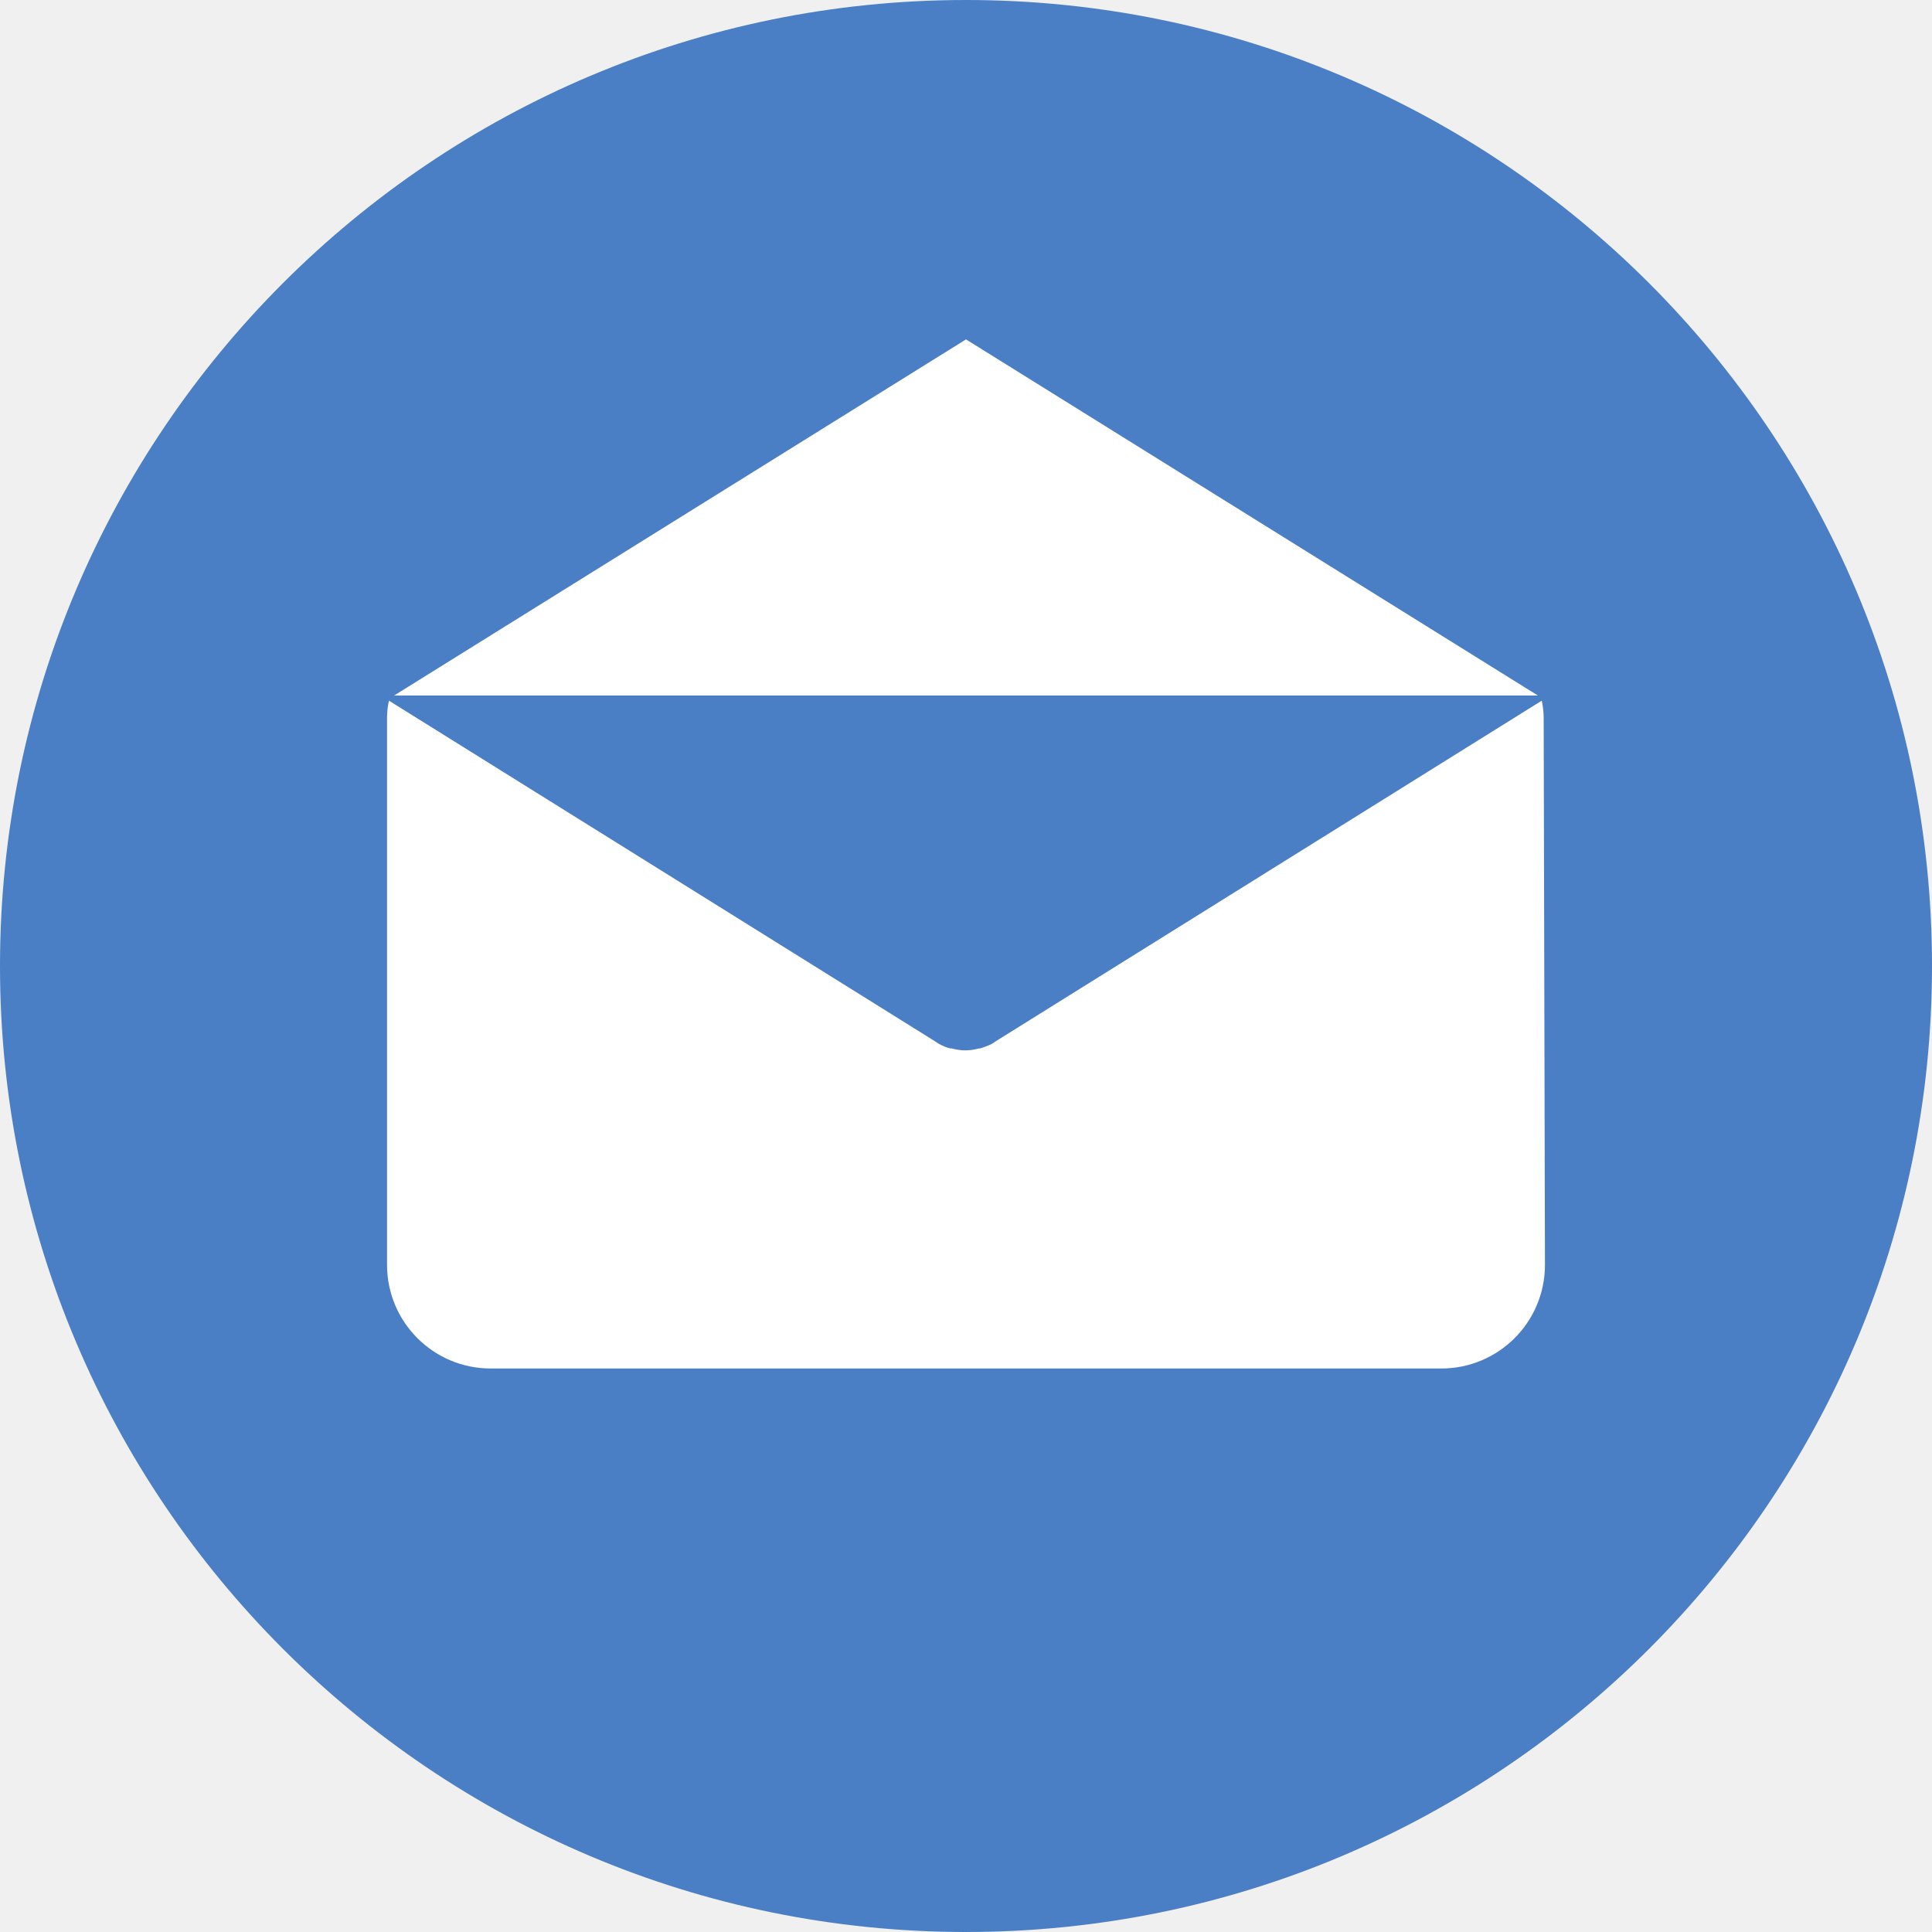
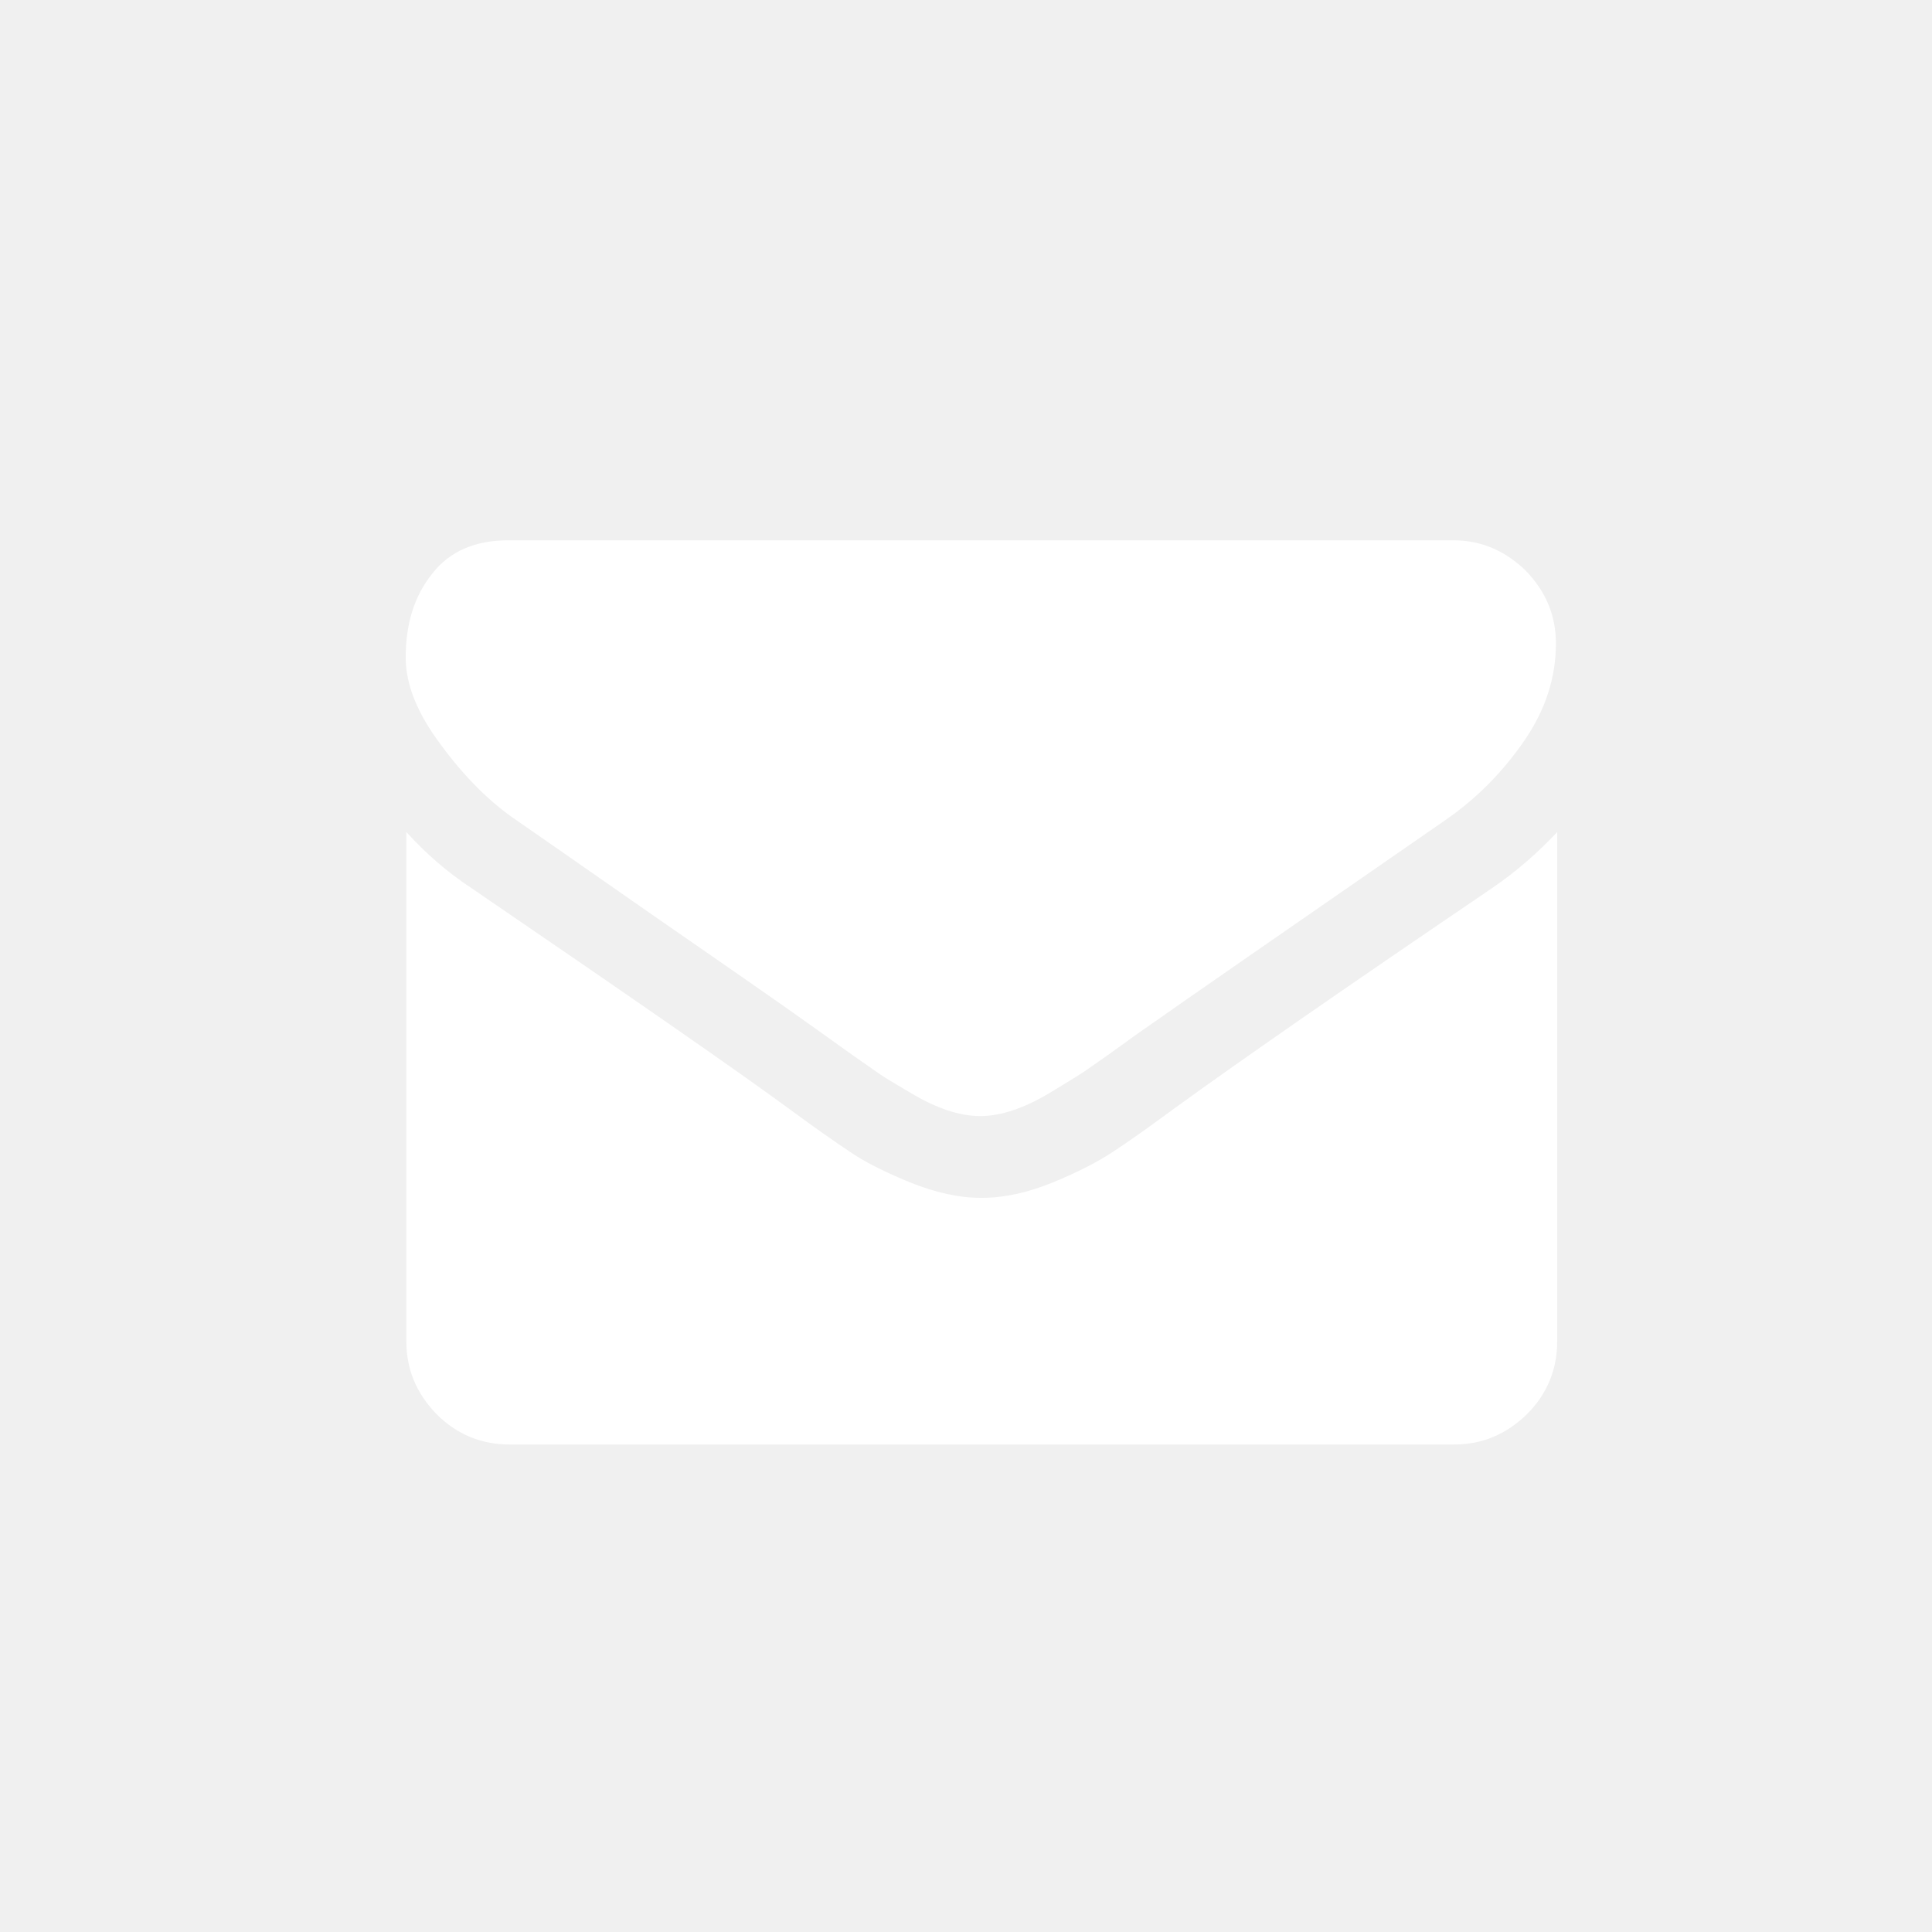
<svg xmlns="http://www.w3.org/2000/svg" version="1.1" id="Layer_1" x="0px" y="0px" viewBox="0 0 300 300" style="enable-background:new 0 0 300 300;" xml:space="preserve">
  <style type="text/css">
- 	.st0{fill:#FFFFFF;}
- 	.st1{fill:#4A7FC6;}
+ 	.st0{display:none;fill:#FFFFFF;}
+ 	.st1{fill:#FFFFFF;}
</style>
  <circle class="st0" cx="150" cy="153.5" r="116.5" />
  <g>
+ </g>
+   <g>
    <g>
-       <path class="st1" d="M150,0C67.2,0,0,67.2,0,150c0,82.8,67.2,150,150,150s150-67.2,150-150C300,67.2,232.8,0,150,0z M150,52.7    l88.8,55.3H61.2L150,52.7z M239.9,196.4L239.9,196.4c0,8.9-7.2,16.1-16.1,16.1H76.2c-8.9,0-16.1-7.2-16.1-16.1v-84.9    c0-0.9,0.1-1.9,0.3-2.7l84.8,52.9c0.1,0.1,0.2,0.1,0.3,0.2c0.1,0.1,0.2,0.1,0.3,0.2c0.6,0.3,1.2,0.6,1.8,0.7c0.1,0,0.1,0,0.2,0    c0.7,0.2,1.4,0.3,2.1,0.3h0c0,0,0,0,0,0c0.7,0,1.4-0.1,2.1-0.3c0.1,0,0.1,0,0.2,0c0.6-0.2,1.2-0.4,1.8-0.7    c0.1-0.1,0.2-0.1,0.3-0.2c0.1-0.1,0.2-0.1,0.3-0.2l84.8-52.9c0.2,0.9,0.3,1.8,0.3,2.7L239.9,196.4L239.9,196.4z" />
+       <g>
+         <path class="st1" d="M80.1,127.3c2.3,1.6,9.1,6.3,20.4,14.2c11.4,7.9,20.1,13.9,26.1,18.2c0.7,0.5,2.1,1.5,4.2,3     c2.2,1.6,4,2.8,5.4,3.8c1.4,1,3.2,2,5.2,3.2c2,1.2,3.9,2.1,5.7,2.7c1.8,0.6,3.5,0.9,5,0.9h0.1h0.1c1.5,0,3.2-0.3,5-0.9     c1.8-0.6,3.7-1.5,5.7-2.7c2-1.2,3.8-2.3,5.2-3.2c1.4-1,3.2-2.2,5.4-3.8c2.2-1.6,3.6-2.6,4.2-3c6.1-4.3,21.7-15.1,46.7-32.4     c4.9-3.4,8.9-7.5,12.2-12.3c3.3-4.8,4.9-9.8,4.9-15.1c0-4.4-1.6-8.1-4.7-11.3c-3.2-3.1-6.9-4.7-11.2-4.7H78.9     c-5.1,0-9.1,1.7-11.8,5.2c-2.8,3.5-4.1,7.8-4.1,13c0,4.2,1.8,8.7,5.5,13.6C72.1,120.6,76,124.5,80.1,127.3z" />
+         <path class="st1" d="M231.7,137.9c-21.8,14.8-38.3,26.2-49.6,34.4c-3.8,2.8-6.9,5-9.2,6.5c-2.4,1.6-5.5,3.2-9.4,4.8     c-3.9,1.6-7.6,2.4-11,2.4h-0.1h-0.1c-3.4,0-7-0.8-11-2.4c-3.9-1.6-7.1-3.2-9.4-4.8c-2.4-1.6-5.4-3.7-9.2-6.5     c-9-6.6-25.5-18-49.5-34.4c-3.8-2.5-7.1-5.4-10.1-8.7v79.1c0,4.4,1.6,8.1,4.7,11.3c3.1,3.1,6.9,4.7,11.3,4.7h146.7     c4.4,0,8.1-1.6,11.3-4.7c3.1-3.1,4.7-6.9,4.7-11.3v-79.1C238.8,132.4,235.5,135.3,231.7,137.9z" />
+       </g>
    </g>
  </g>
</svg>
